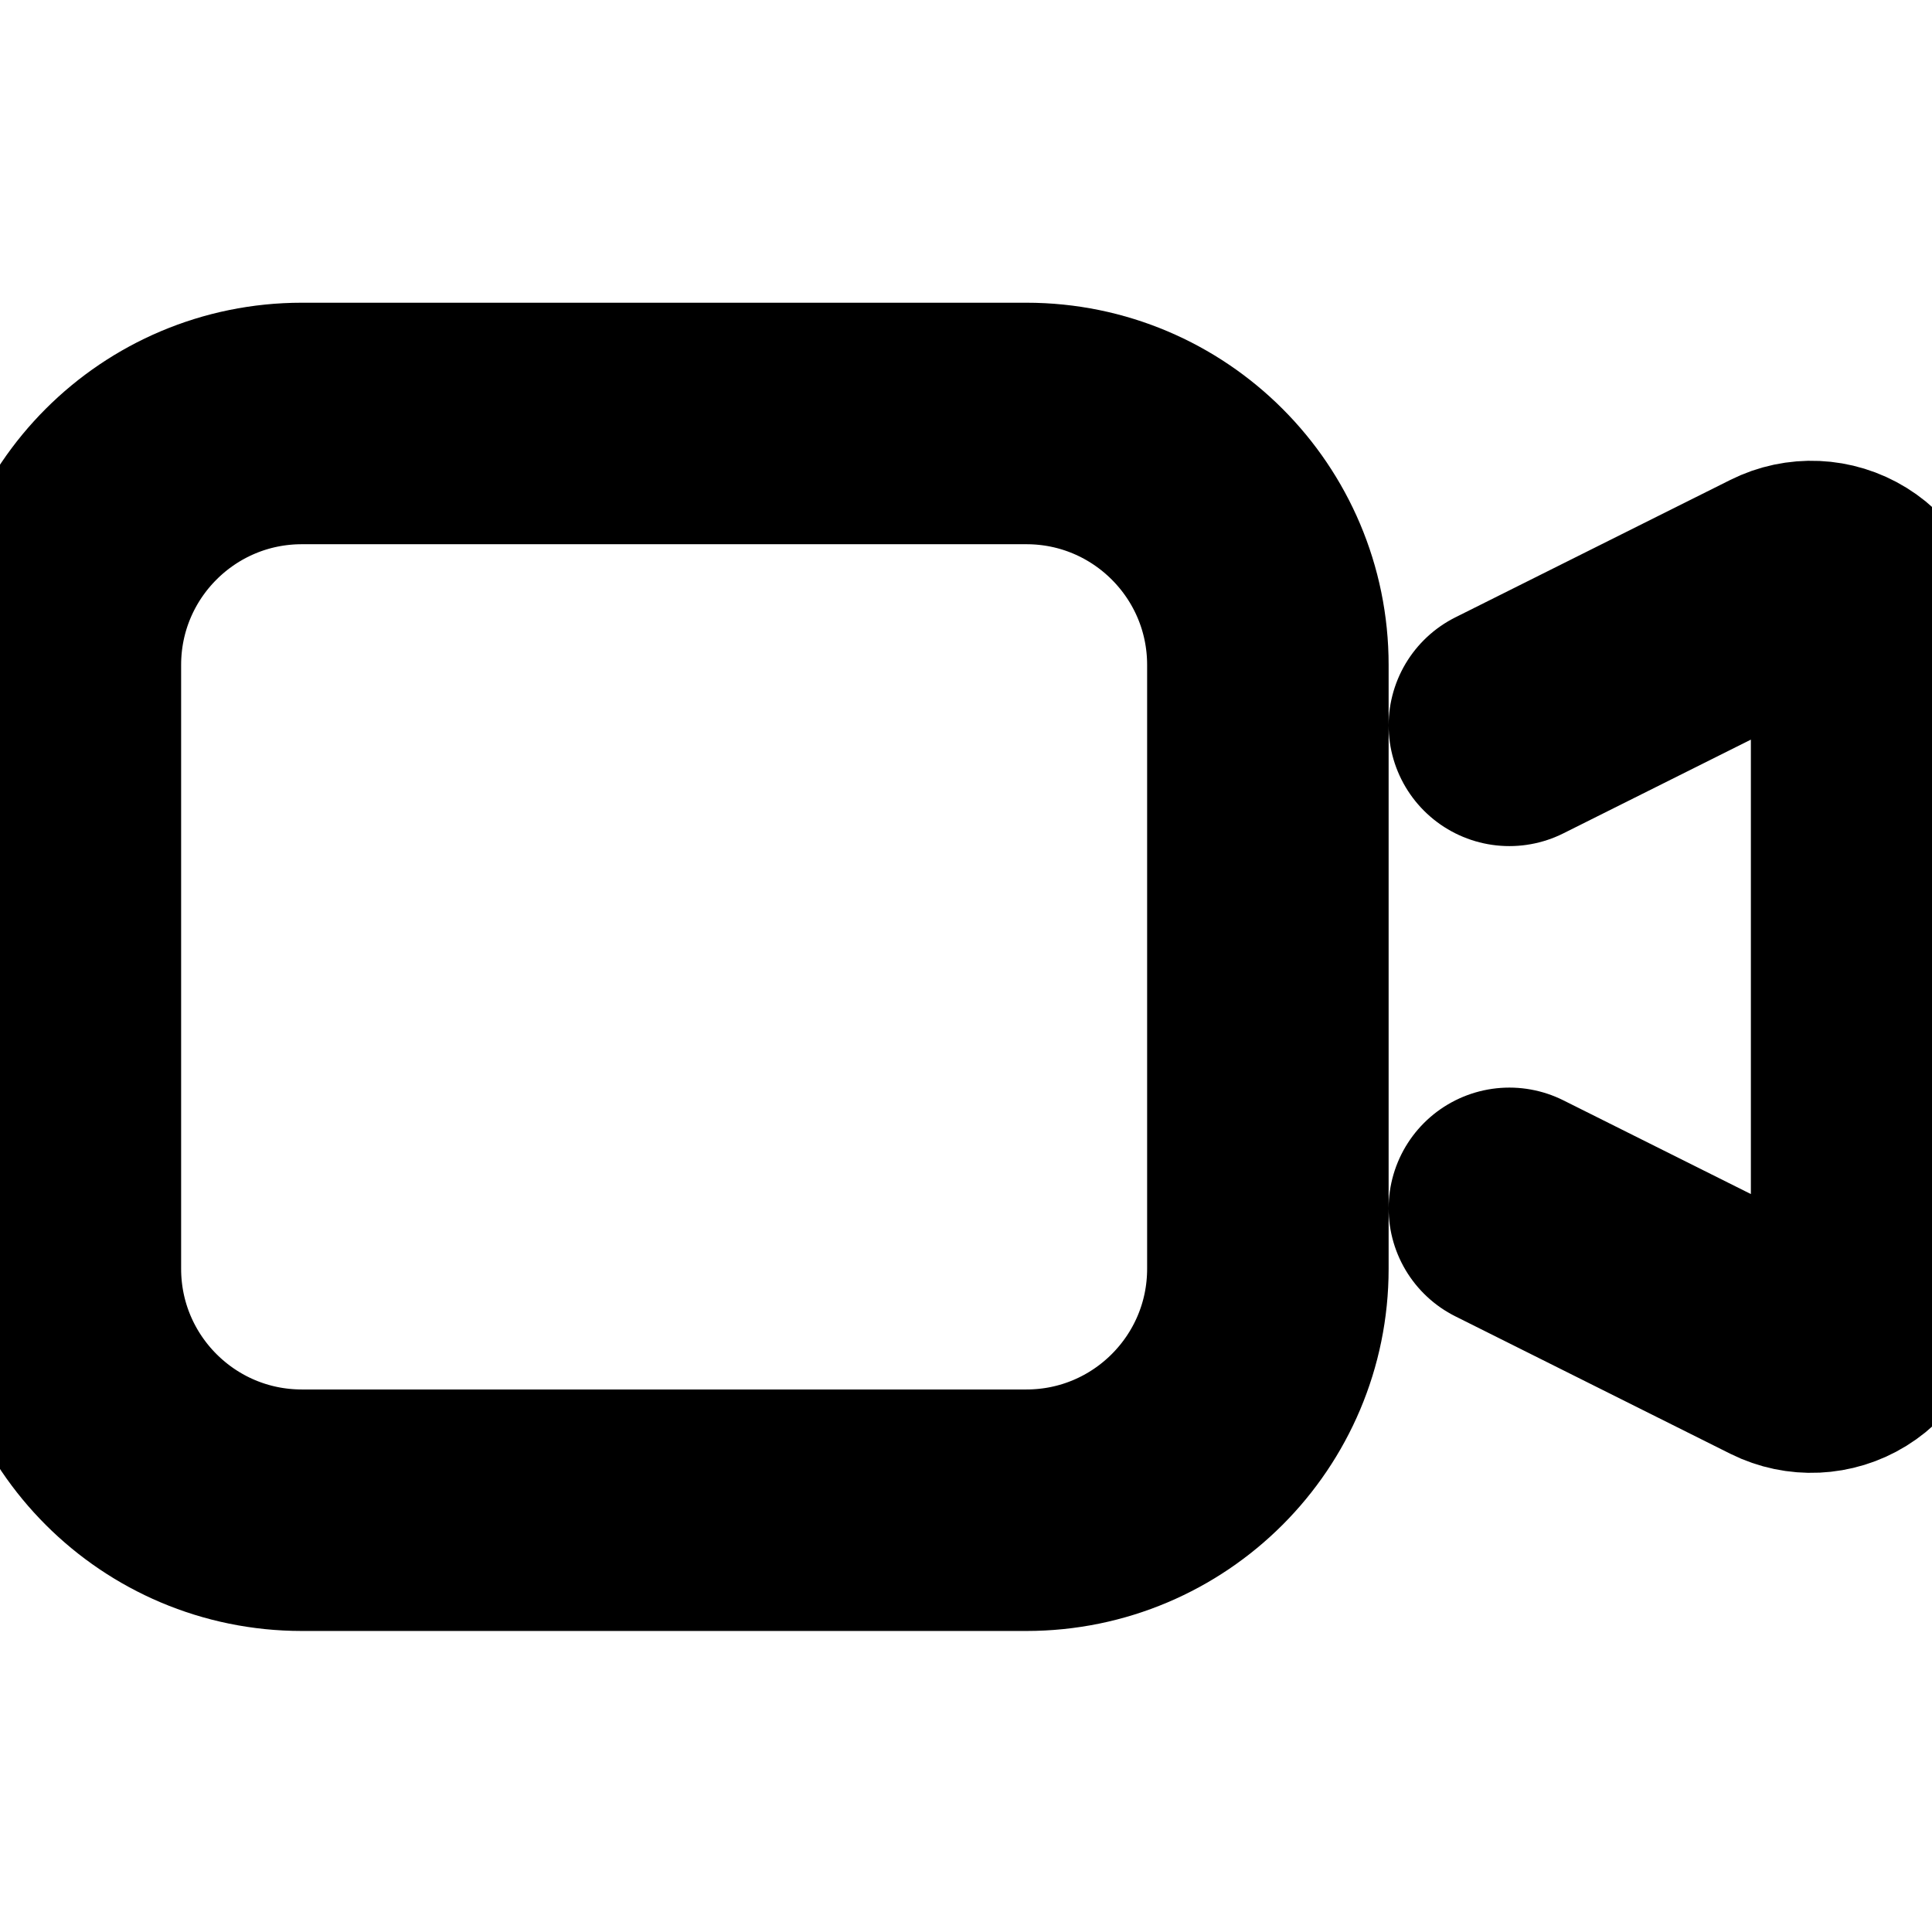
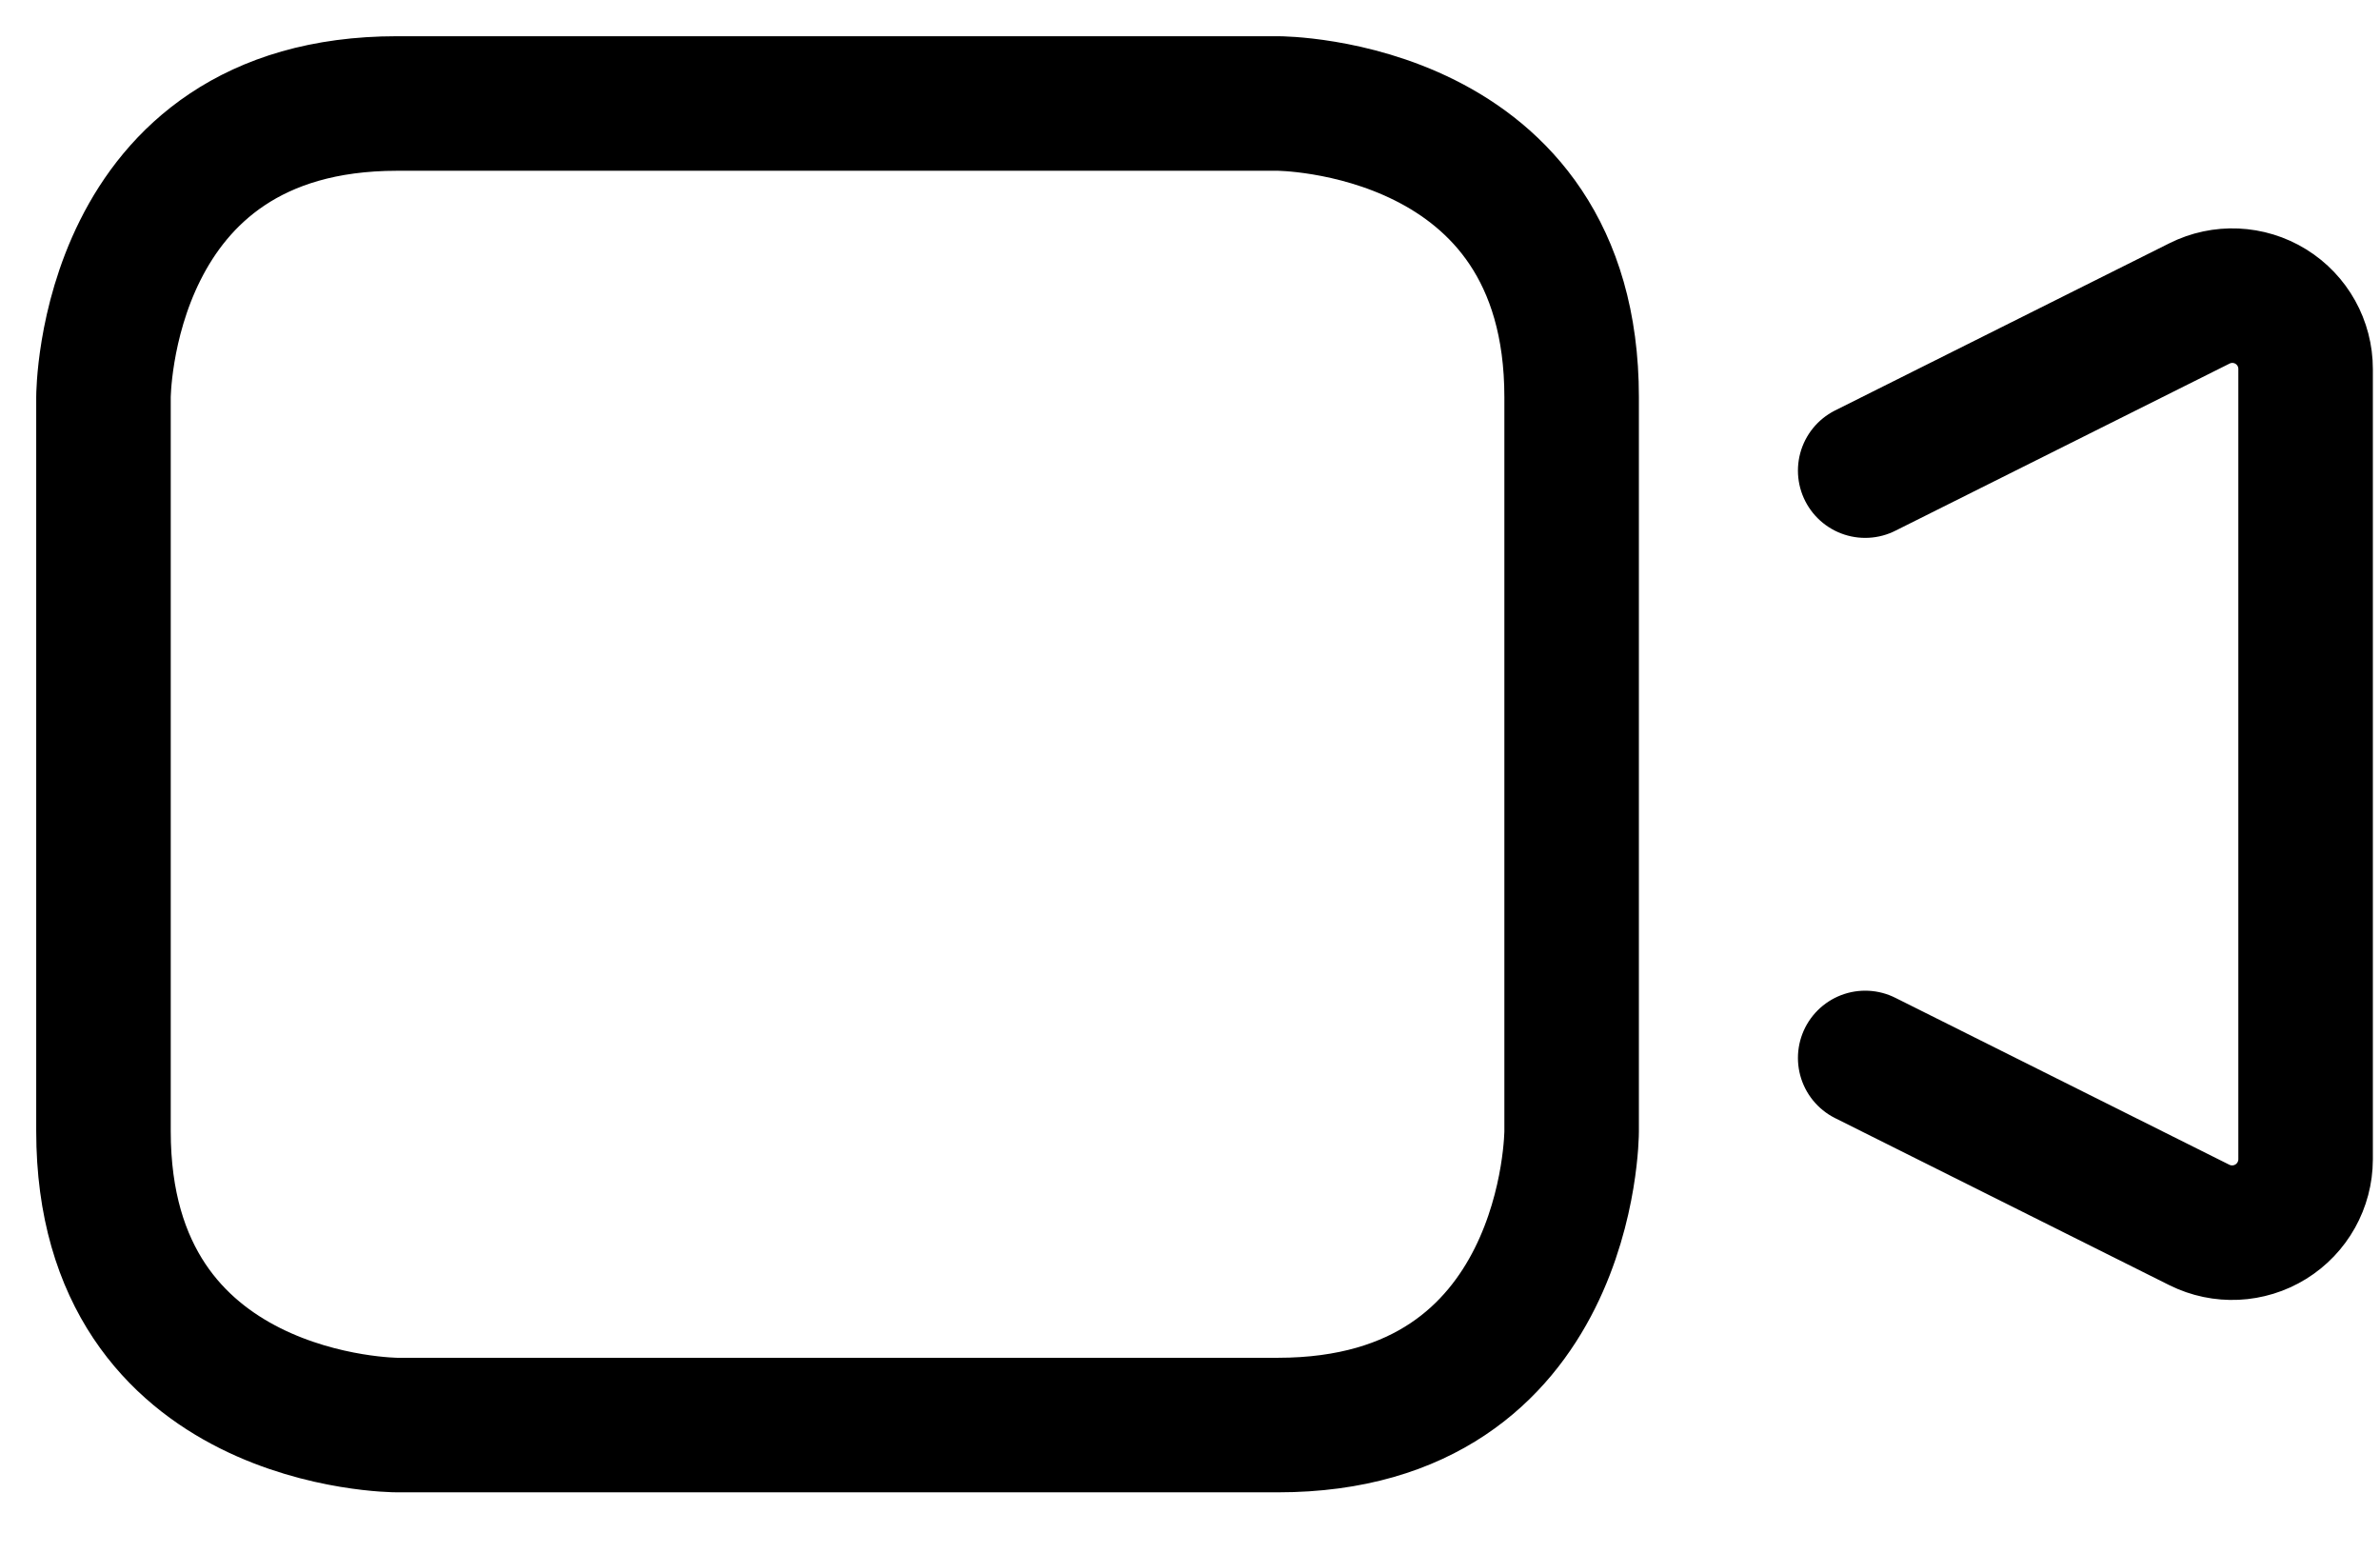
- <svg fill="none" viewBox="0 0 16 16" stroke="currentColor" aria-hidden="true">
-   <path stroke-linecap="round" stroke-linejoin="round" stroke-width="2" d="M8.5 3.507h-6a2 2 0 0 0-2 2v5a2 2 0 0 0 2 2h6a2 2 0 0 0 2-2v-5a2 2 0 0 0-2-2ZM12.5 10.007l2.277 1.138a.5.5 0 0 0 .723-.447V5.316a.499.499 0 0 0-.723-.447L12.5 6.007" />
+ <svg fill="none" viewBox="0 0 23 15" stroke="currentColor" aria-hidden="true">
+   <path stroke-linecap="round" stroke-linejoin="round" stroke-width="1.3" d="M3.837 1h8.513s2.838 0 2.838 2.837v7.094s0 2.838-2.838 2.838H3.838S1 13.769 1 10.93V3.838S1 1 3.837 1ZM18.025 10.222l3.23 1.614a.71.71 0 0 0 1.026-.634V3.566a.708.708 0 0 0-1.026-.634l-3.23 1.615" />
</svg>
